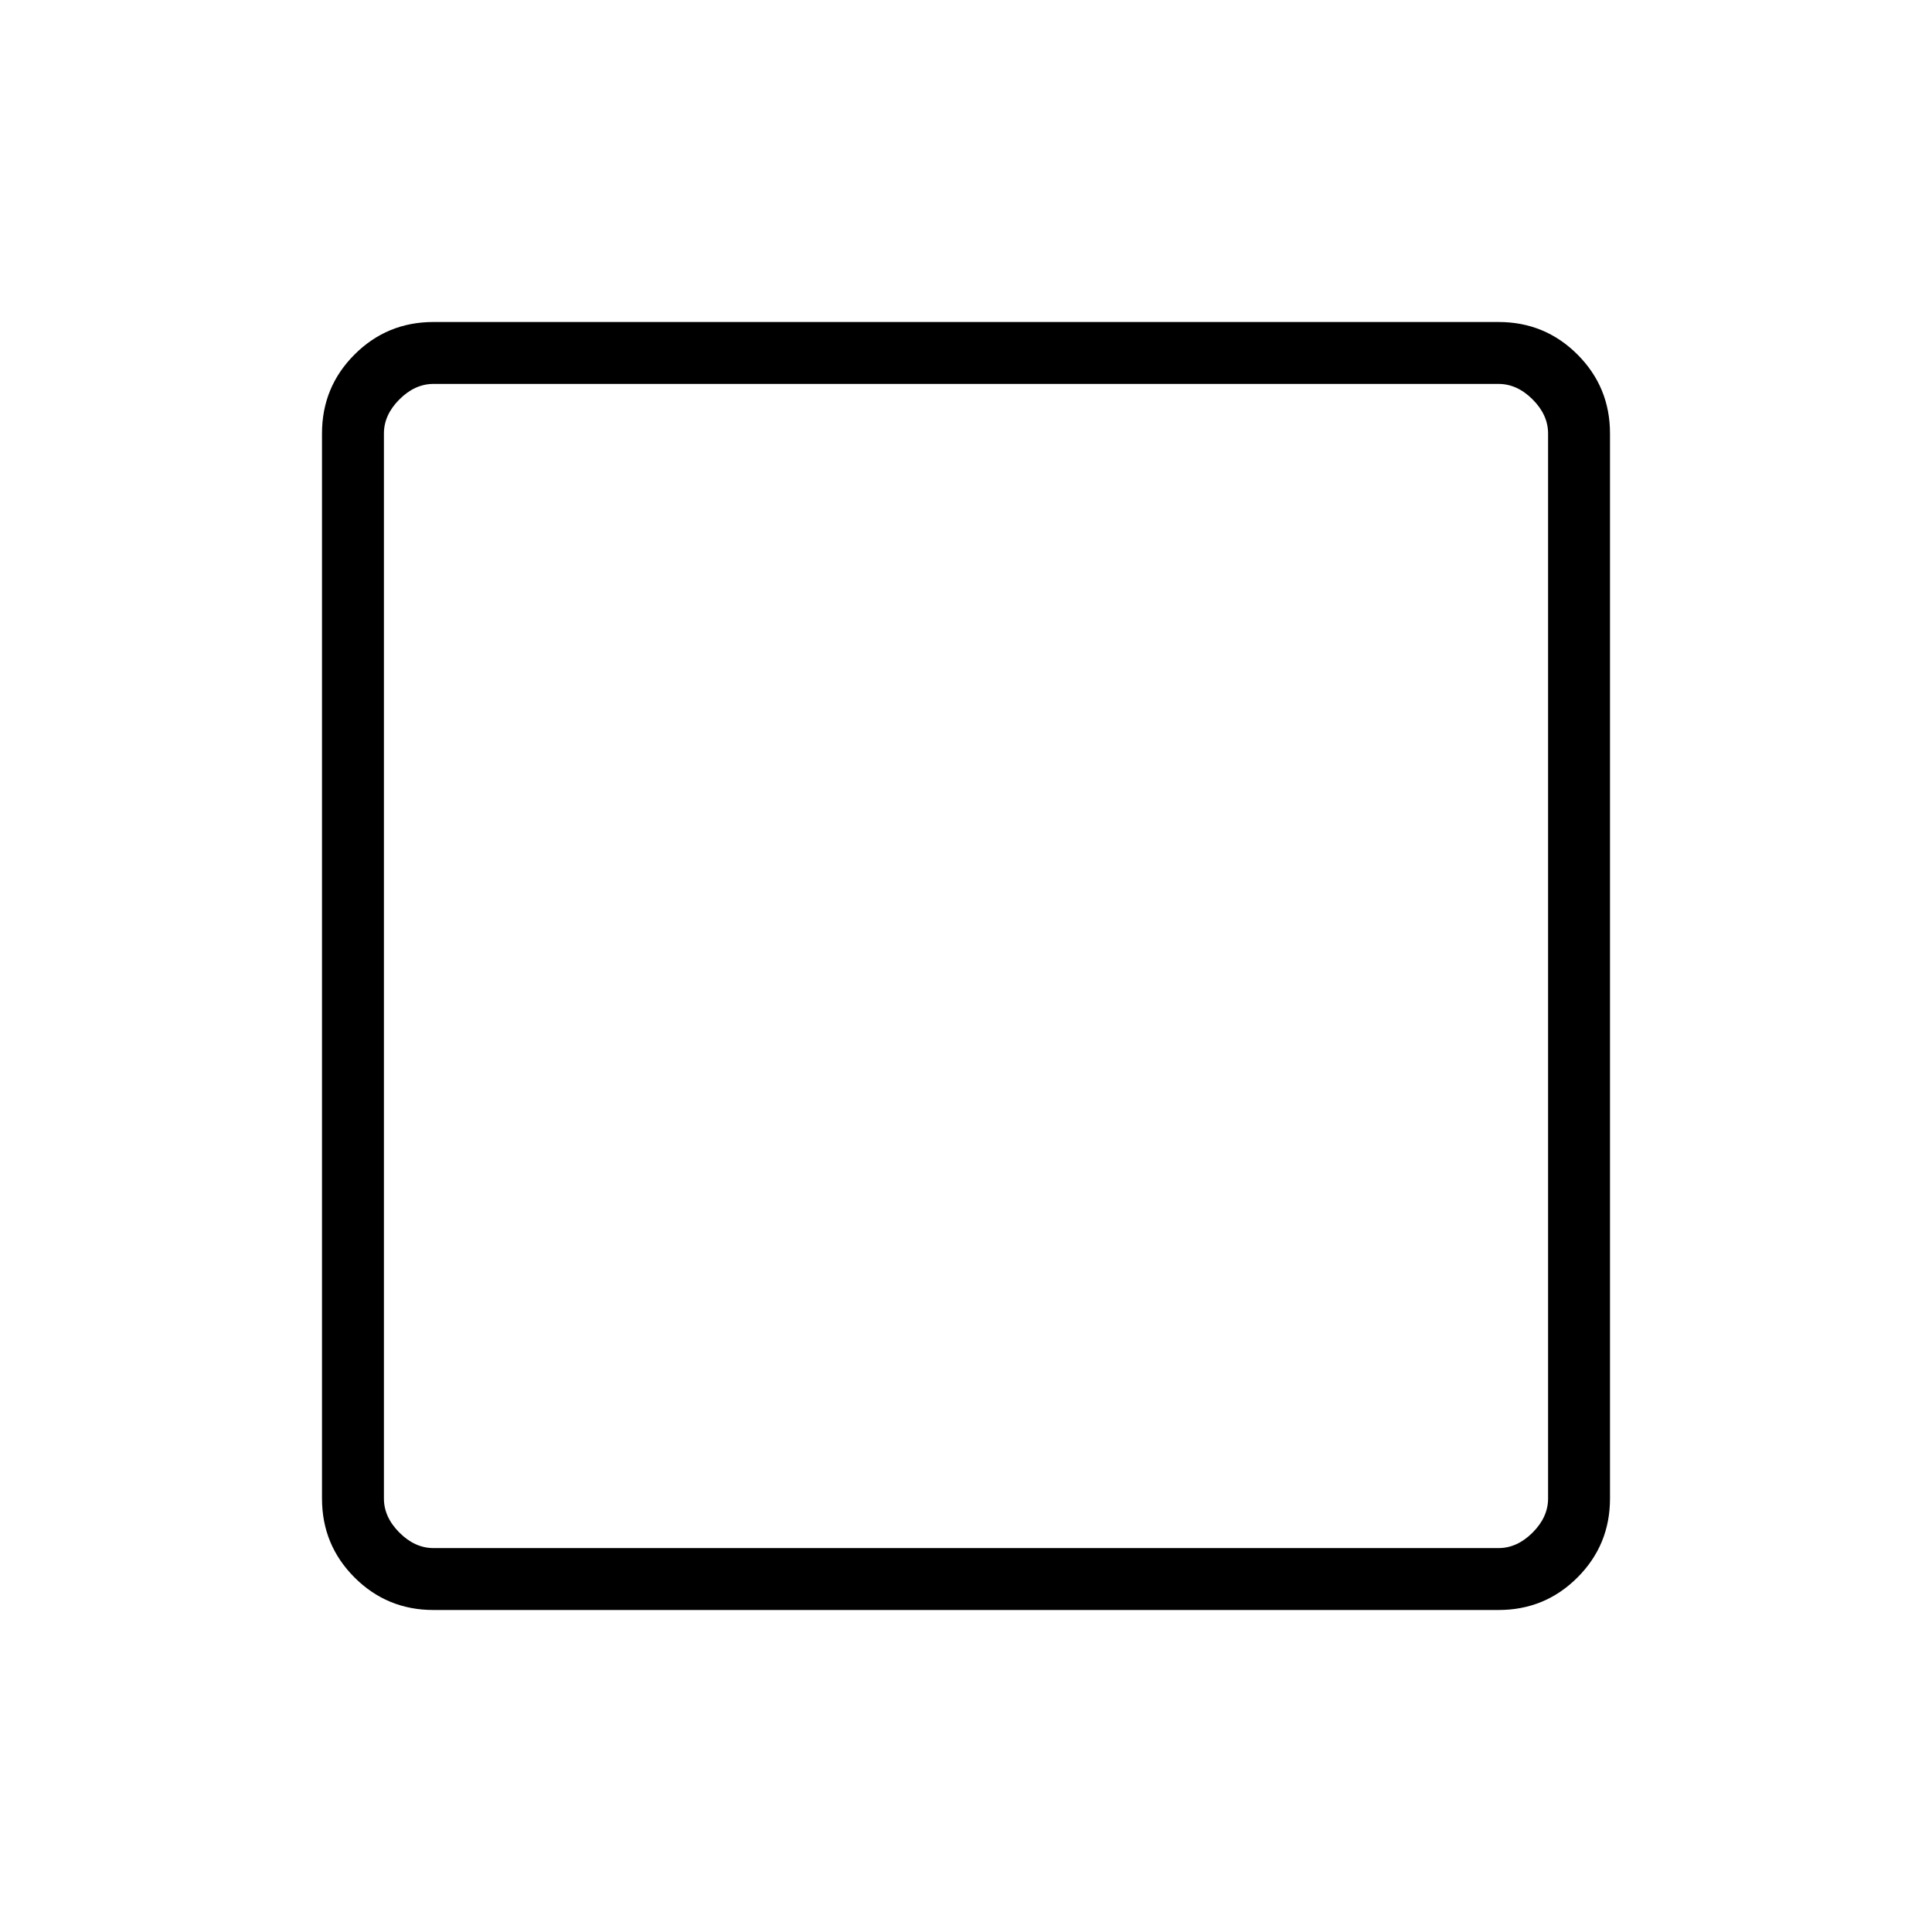
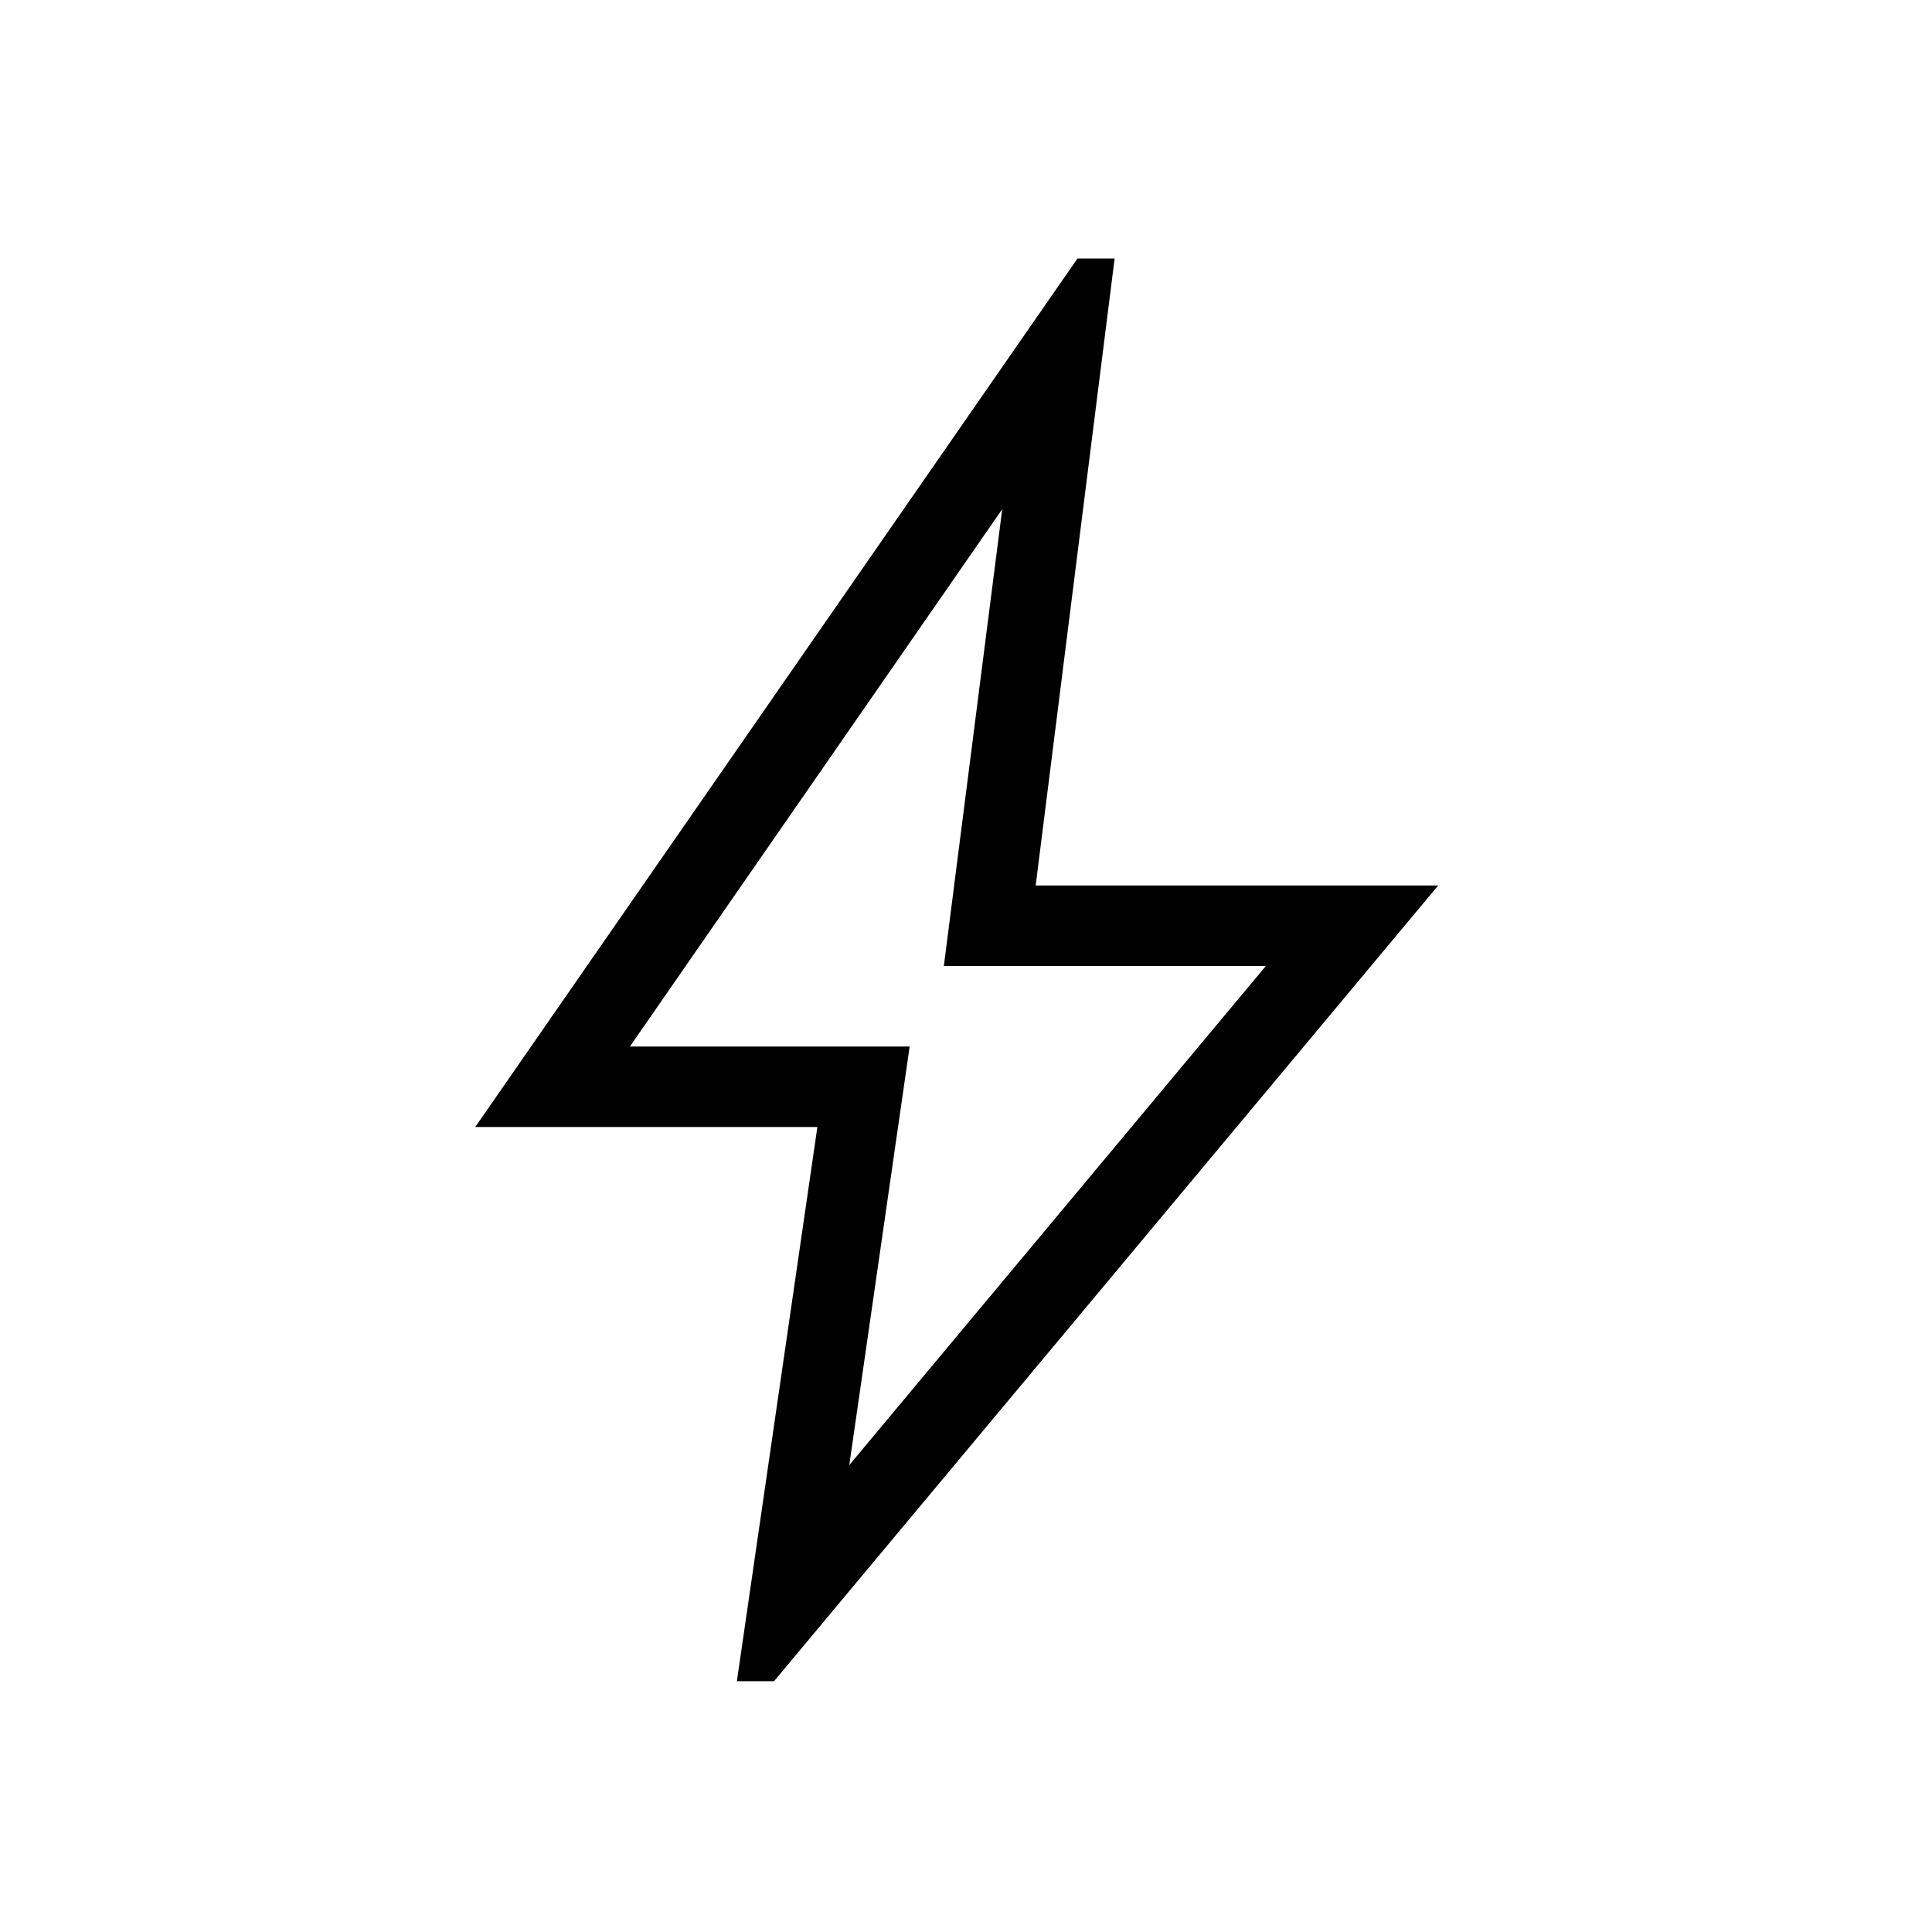
- <svg xmlns="http://www.w3.org/2000/svg" height="48" viewBox="0 -960 960 960" width="48">
-   <path d="M215.384-160q-23.057 0-39.221-16.163Q160-192.327 160-215.384v-529.232q0-23.057 16.163-39.221Q192.327-800 215.384-800h529.232q23.057 0 39.221 16.163Q800-767.673 800-744.616v529.232q0 23.057-16.163 39.221Q767.673-160 744.616-160H215.384Zm0-30.769h529.232q9.23 0 16.923-7.692 7.692-7.693 7.692-16.923v-529.232q0-9.23-7.692-16.923-7.693-7.692-16.923-7.692H215.384q-9.23 0-16.923 7.692-7.692 7.693-7.692 16.923v529.232q0 9.23 7.692 16.923 7.693 7.692 16.923 7.692Z" />
+ <svg xmlns="http://www.w3.org/2000/svg" height="24px" viewBox="0 -960 960 960" width="24px" fill="#000000">
+   <path d="m422-232 207-248H469l29-227-185 267h139l-30 208Zm-55.85 107.38 40-275.38h-170l299.23-431.54h18.47L514.62-520h200l-330 395.38h-18.47ZM471-470Z" />
</svg>
